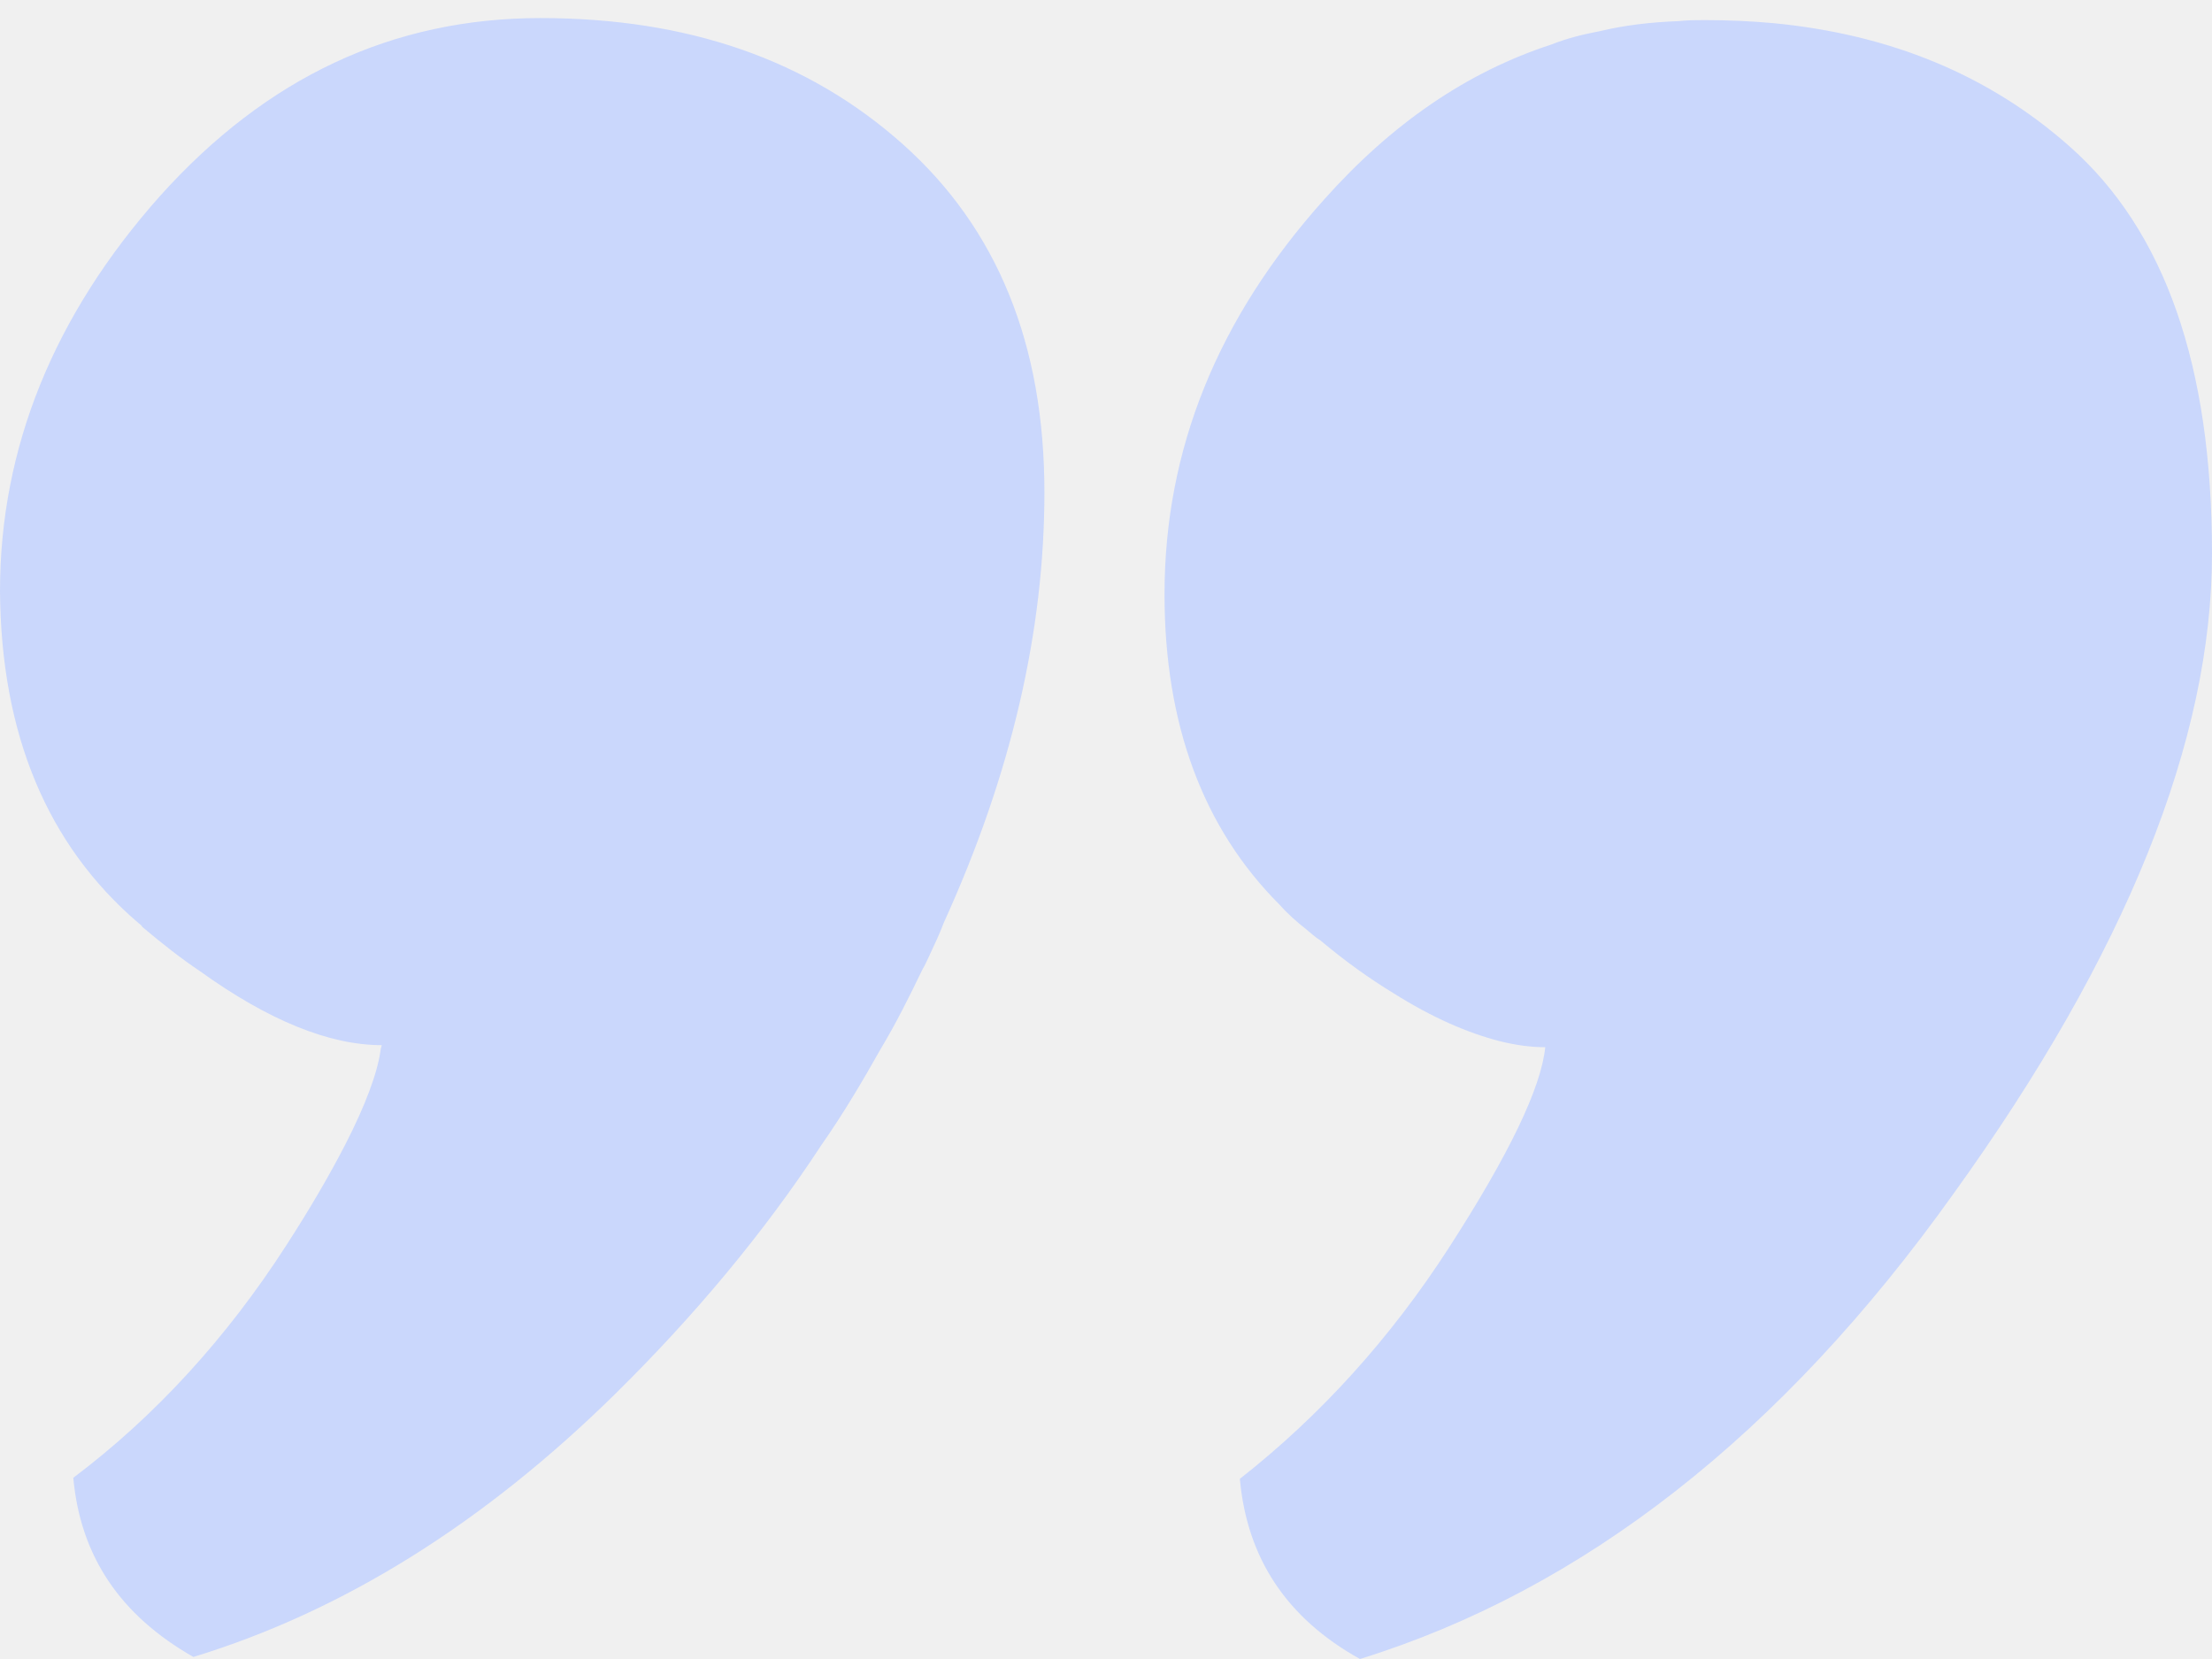
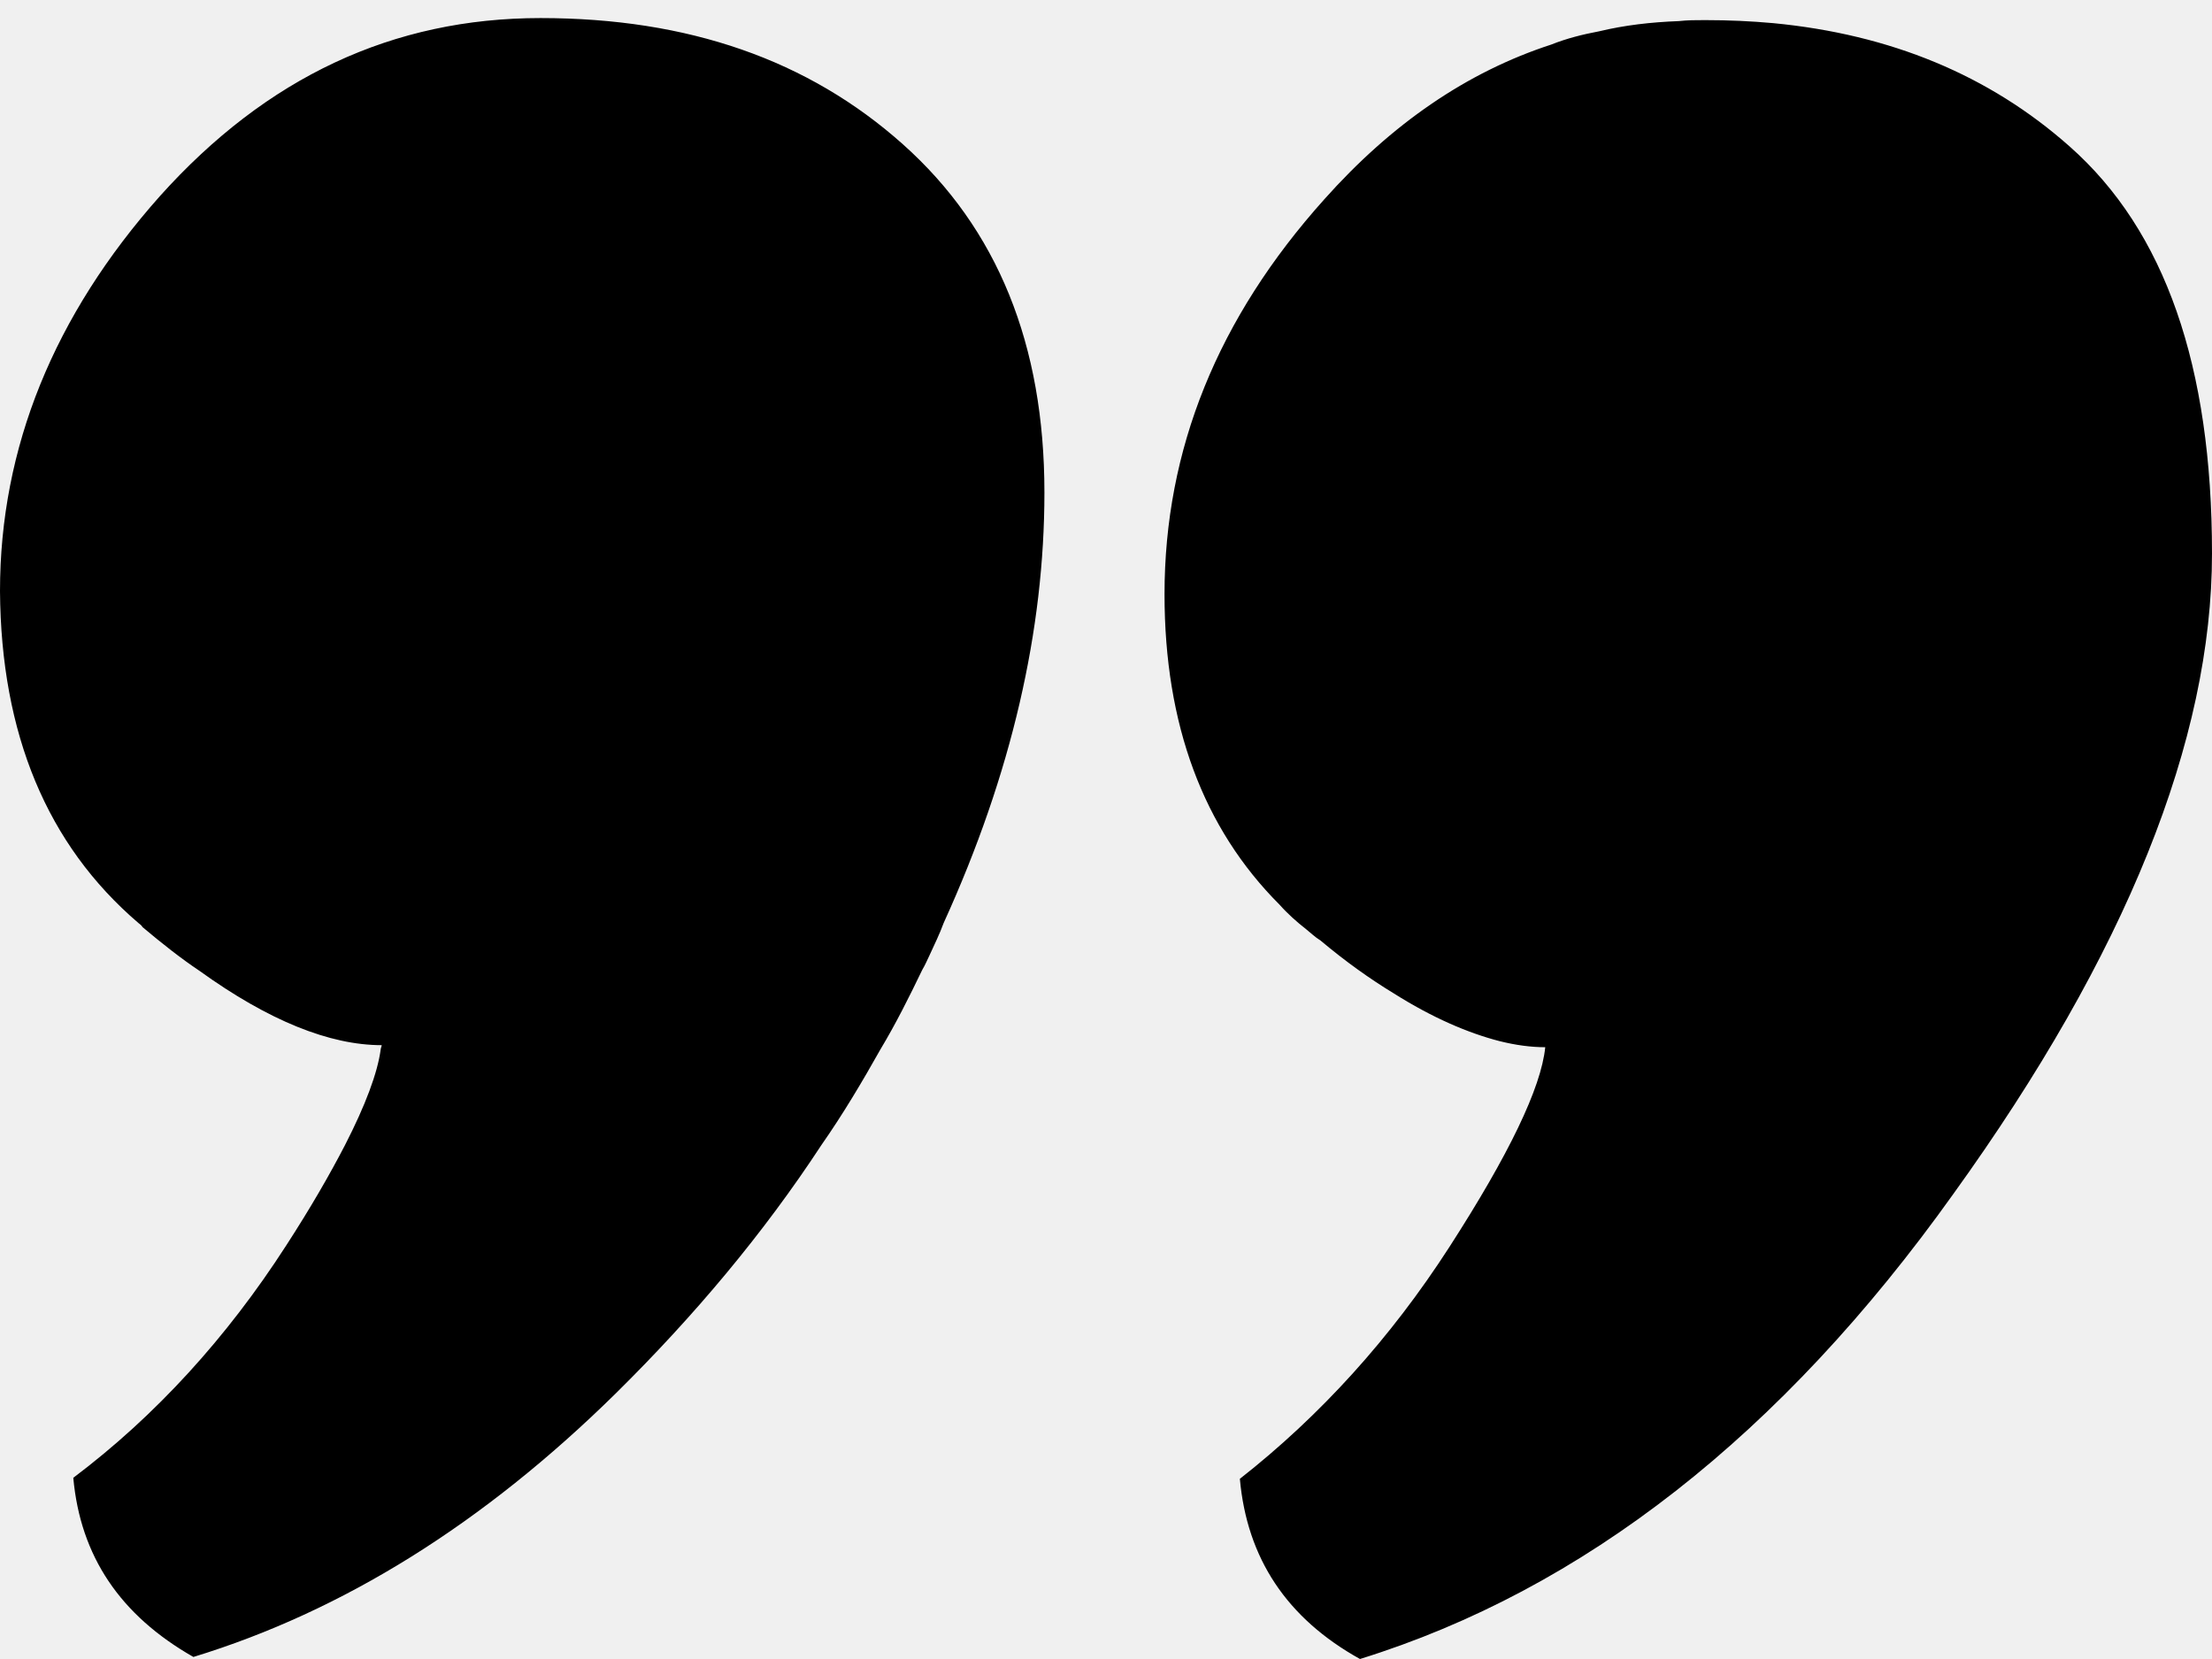
<svg xmlns="http://www.w3.org/2000/svg" width="168" height="126" viewBox="0 0 168 126" fill="none">
  <g clip-path="url(#clip0_632_133)">
    <mask id="mask0_632_133" style="mask-type:luminance" maskUnits="userSpaceOnUse" x="0" y="0" width="168" height="126">
      <path d="M0 126L168 126L168 0L0 0L0 126Z" fill="white" />
    </mask>
    <g mask="url(#mask0_632_133)">
-       <path d="M94.167 112.316C100.274 107.522 105.609 101.647 110.093 94.688C114.577 87.73 117.051 82.627 117.36 79.535C116.278 79.535 115.118 79.38 113.881 79.071C111.485 78.452 108.779 77.293 105.841 75.437C104.062 74.355 102.207 73.04 100.274 71.417C99.888 71.185 99.578 70.876 99.192 70.567C98.496 70.025 97.8 69.407 97.182 68.711C91.383 62.913 88.445 55.027 88.445 45.131C88.445 34.153 92.466 24.179 100.583 15.134C105.686 9.412 111.407 5.469 117.824 3.382C118.984 2.918 120.221 2.609 121.458 2.377C123.391 1.913 125.401 1.681 127.488 1.604C128.184 1.527 128.803 1.527 129.498 1.527C131.277 1.527 132.977 1.604 134.678 1.758C143.569 2.609 151.069 5.701 157.176 11.113C164.444 17.53 168 27.813 168 42.038C168 56.186 161.506 72.422 148.363 90.668C135.297 108.991 120.221 120.743 103.29 126C97.723 122.908 94.708 118.346 94.167 112.316ZM10.514 70.103C10.592 70.18 10.746 70.257 10.824 70.412C12.293 71.649 13.762 72.808 15.153 73.736C20.411 77.525 25.049 79.38 28.992 79.38C28.992 79.457 28.915 79.612 28.915 79.689C28.683 81.468 27.755 83.942 26.209 86.957C25.049 89.199 23.58 91.75 21.725 94.611C17.241 101.569 11.829 107.522 5.566 112.238C6.108 118.191 9.123 122.676 14.689 125.845C26.055 122.366 36.723 115.717 46.774 105.821C52.727 99.945 57.984 93.683 62.391 86.957C64.014 84.637 65.484 82.163 66.875 79.689C68.035 77.757 69.04 75.747 70.045 73.659C70.277 73.272 70.432 72.886 70.586 72.576C70.973 71.726 71.359 70.953 71.669 70.103C76.849 58.737 79.323 47.837 79.323 37.4C79.323 26.189 75.766 17.375 68.576 10.959C61.386 4.542 52.263 1.372 41.053 1.372C29.842 1.372 20.256 5.856 12.138 14.902C4.097 23.947 -9.53e-07 33.998 0 44.899C0.077 55.722 3.556 64.15 10.514 70.103Z" fill="#CAD7FC" />
+       <path d="M94.167 112.316C100.274 107.522 105.609 101.647 110.093 94.688C114.577 87.73 117.051 82.627 117.36 79.535C116.278 79.535 115.118 79.38 113.881 79.071C111.485 78.452 108.779 77.293 105.841 75.437C104.062 74.355 102.207 73.04 100.274 71.417C99.888 71.185 99.578 70.876 99.192 70.567C98.496 70.025 97.8 69.407 97.182 68.711C91.383 62.913 88.445 55.027 88.445 45.131C88.445 34.153 92.466 24.179 100.583 15.134C105.686 9.412 111.407 5.469 117.824 3.382C118.984 2.918 120.221 2.609 121.458 2.377C123.391 1.913 125.401 1.681 127.488 1.604C128.184 1.527 128.803 1.527 129.498 1.527C131.277 1.527 132.977 1.604 134.678 1.758C143.569 2.609 151.069 5.701 157.176 11.113C164.444 17.53 168 27.813 168 42.038C168 56.186 161.506 72.422 148.363 90.668C135.297 108.991 120.221 120.743 103.29 126C97.723 122.908 94.708 118.346 94.167 112.316ZM10.514 70.103C10.592 70.18 10.746 70.257 10.824 70.412C12.293 71.649 13.762 72.808 15.153 73.736C20.411 77.525 25.049 79.38 28.992 79.38C28.992 79.457 28.915 79.612 28.915 79.689C28.683 81.468 27.755 83.942 26.209 86.957C25.049 89.199 23.58 91.75 21.725 94.611C17.241 101.569 11.829 107.522 5.566 112.238C6.108 118.191 9.123 122.676 14.689 125.845C26.055 122.366 36.723 115.717 46.774 105.821C52.727 99.945 57.984 93.683 62.391 86.957C64.014 84.637 65.484 82.163 66.875 79.689C68.035 77.757 69.04 75.747 70.045 73.659C70.277 73.272 70.432 72.886 70.586 72.576C70.973 71.726 71.359 70.953 71.669 70.103C76.849 58.737 79.323 47.837 79.323 37.4C79.323 26.189 75.766 17.375 68.576 10.959C61.386 4.542 52.263 1.372 41.053 1.372C29.842 1.372 20.256 5.856 12.138 14.902C4.097 23.947 -9.53e-07 33.998 0 44.899C0.077 55.722 3.556 64.15 10.514 70.103Z" fill="#000" />
    </g>
  </g>
  <defs>
    <clipPath id="clip0_632_133">
      <rect width="168" height="126" fill="white" />
    </clipPath>
  </defs>
</svg>
